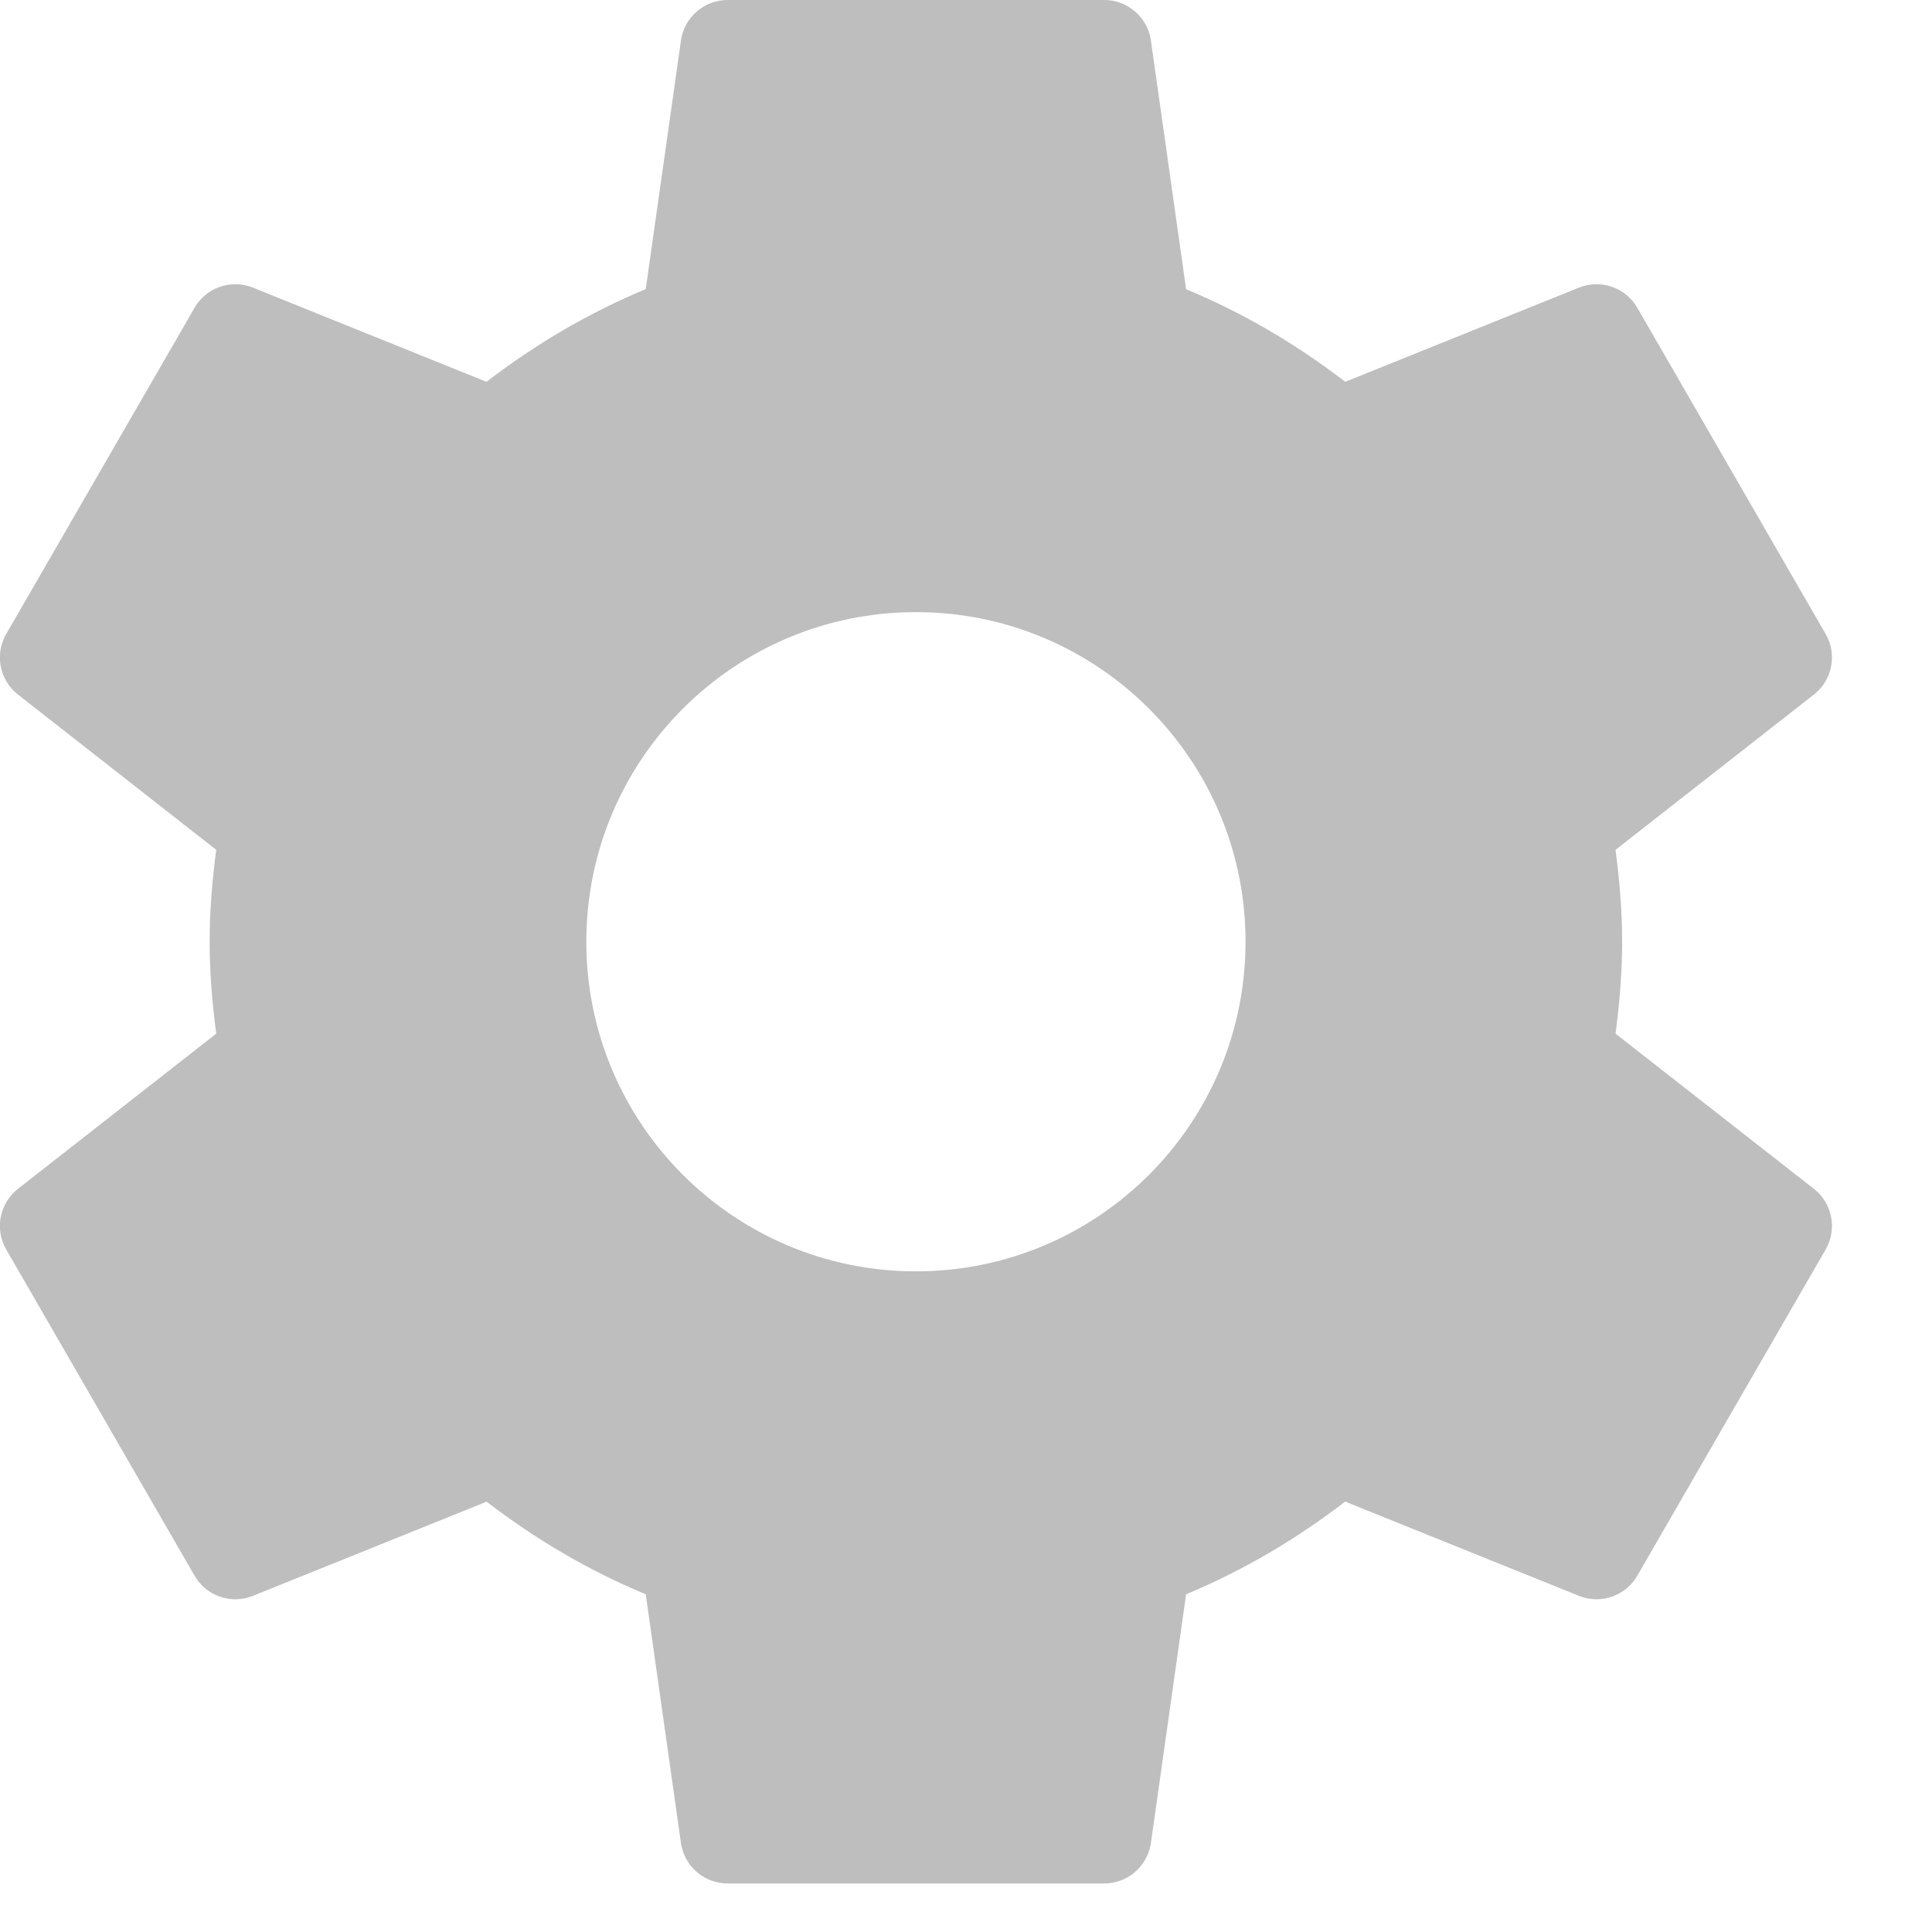
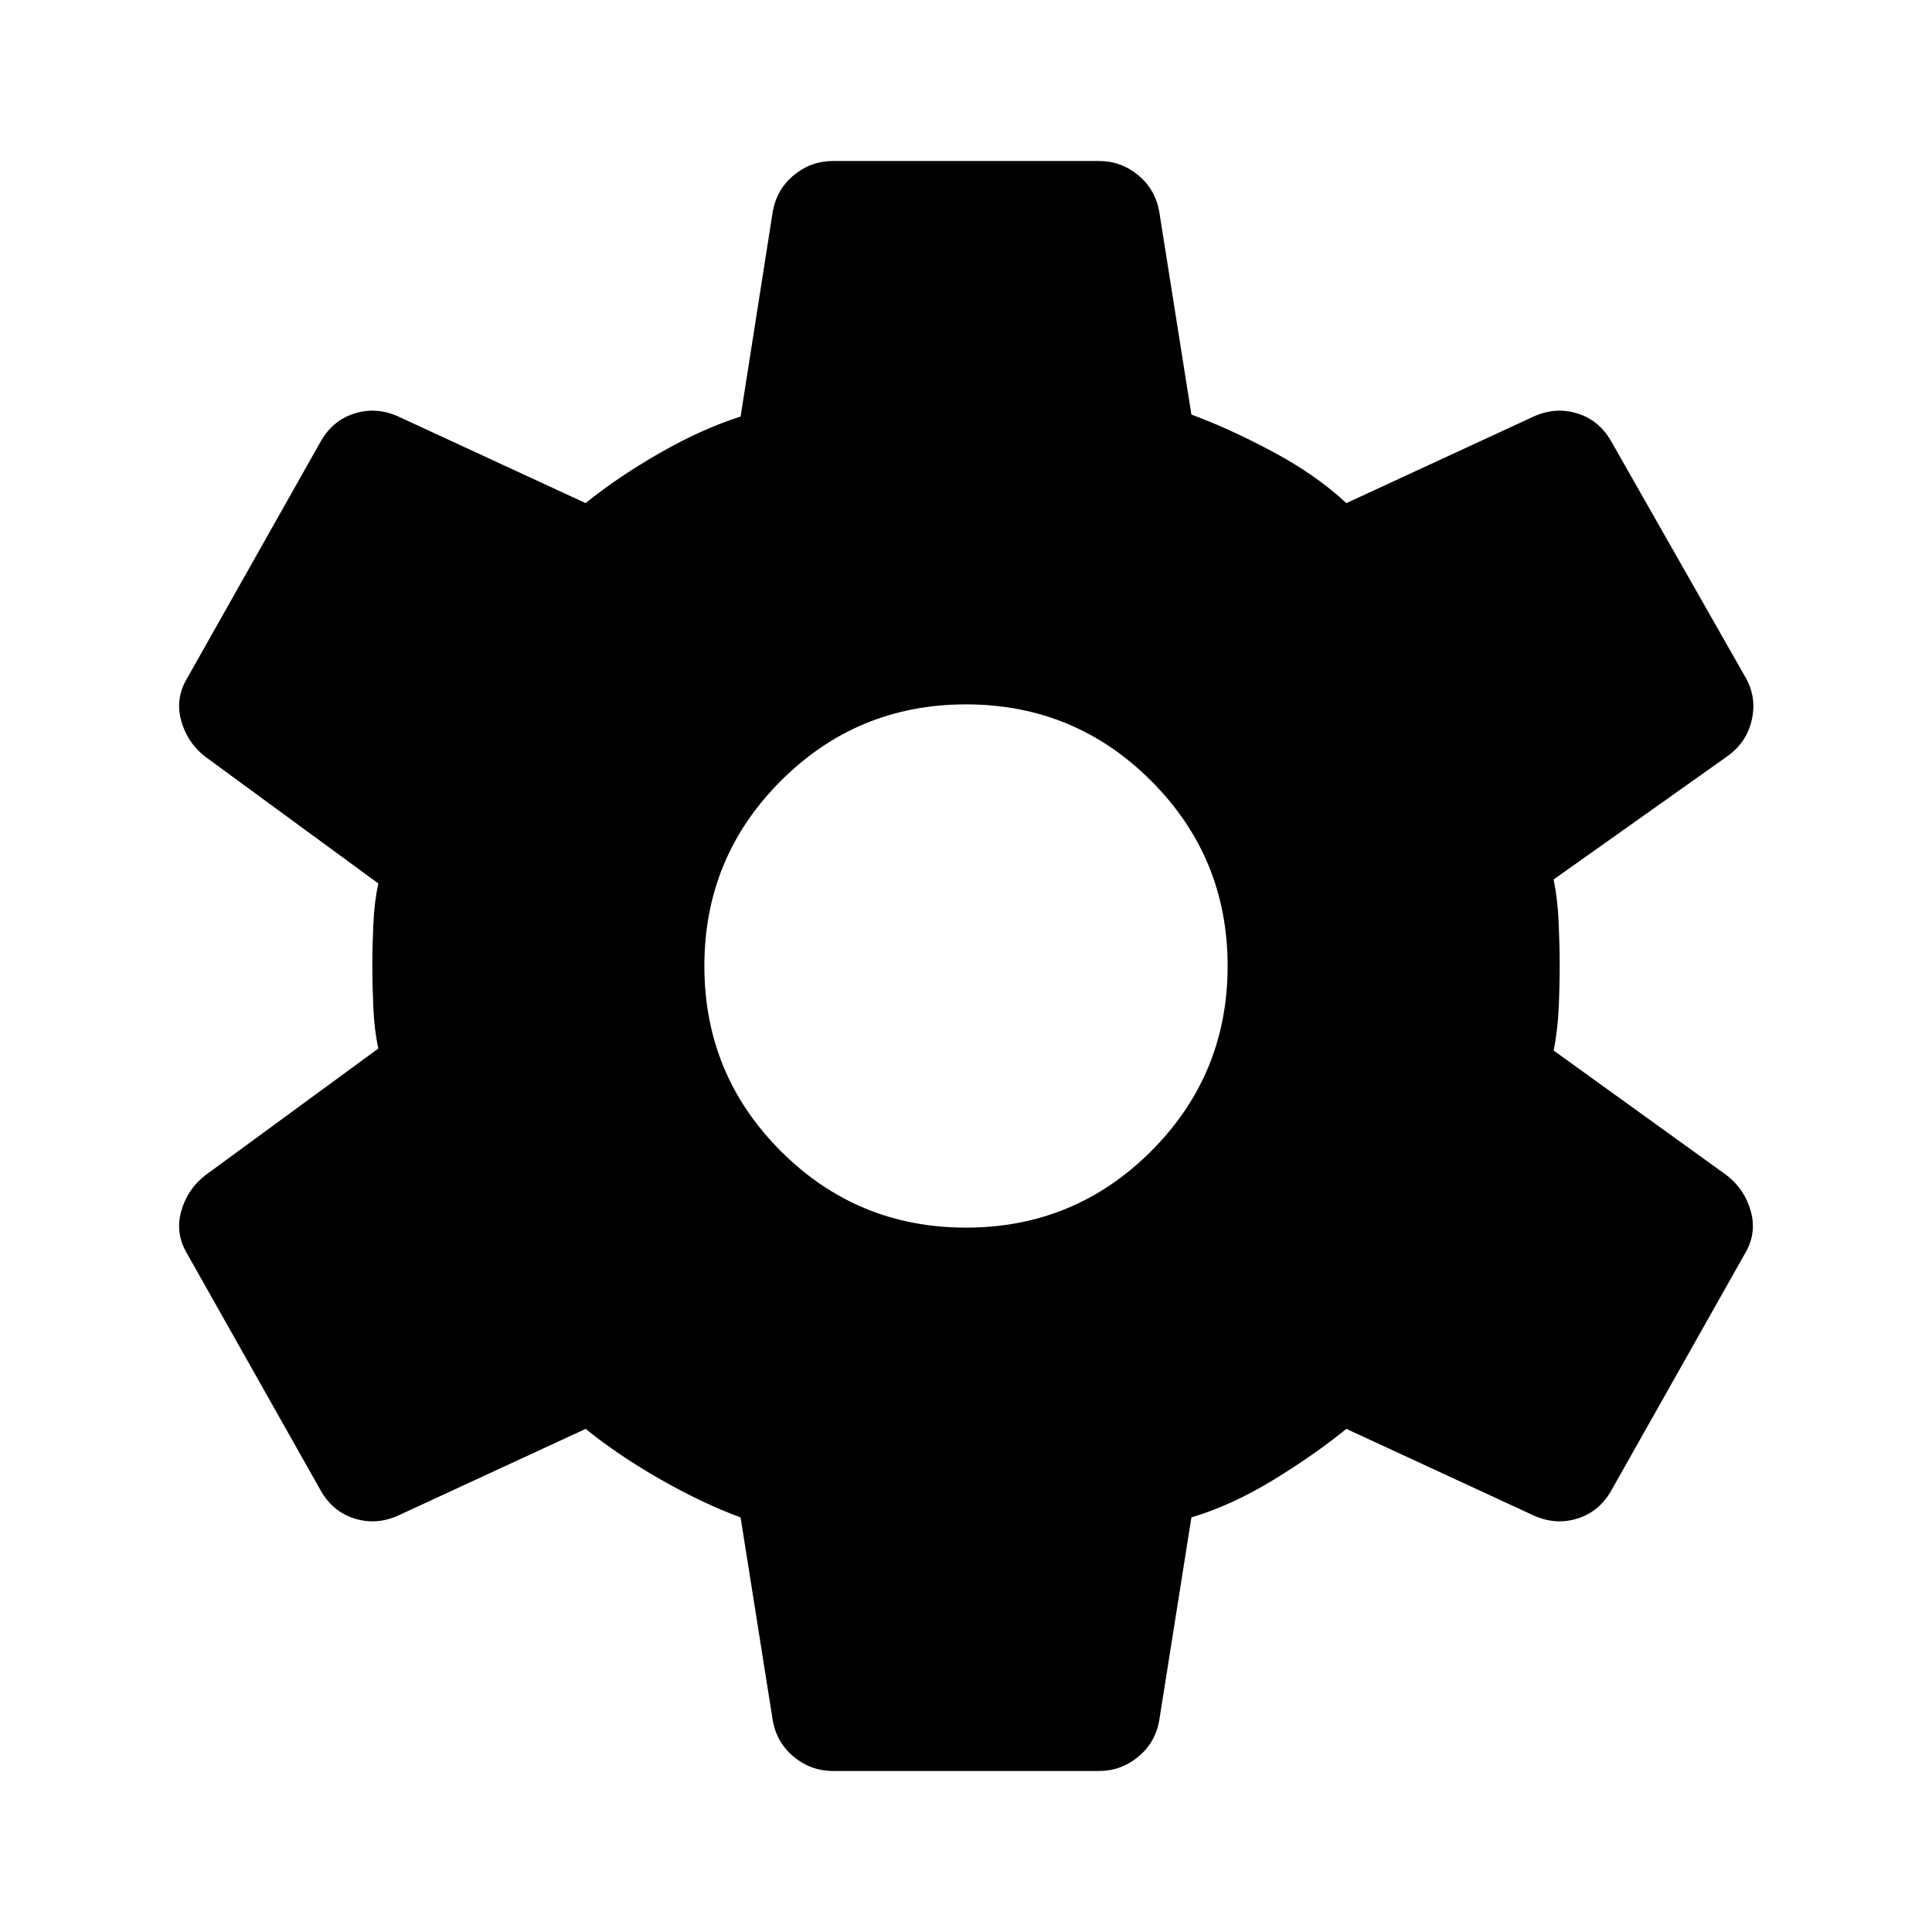
- <svg xmlns="http://www.w3.org/2000/svg" width="100%" height="100%" viewBox="0 0 19 19" version="1.1" xml:space="preserve" style="fill-rule:evenodd;clip-rule:evenodd;stroke-linejoin:round;stroke-miterlimit:1.414;">
-   <g transform="matrix(1,0,0,1,-790.455,-226.484)">
-     <g transform="matrix(1,0,0,1,176,2.65872)">
-       <g id="settings" transform="matrix(0.92613,0,0,0.92613,612.35,221.975)">
-         <path d="M11.999,15.498C10.066,15.498 8.499,13.931 8.499,11.998C8.499,10.065 10.066,8.498 11.999,8.498C13.932,8.498 15.499,10.065 15.499,11.998C15.499,13.931 13.932,15.498 11.999,15.498ZM19.428,12.974C19.47,12.653 19.498,12.329 19.498,11.998C19.498,11.667 19.47,11.343 19.428,11.022L21.541,9.368C21.729,9.216 21.784,8.946 21.659,8.73L19.659,5.266C19.535,5.05 19.273,4.962 19.047,5.049L16.558,6.052C16.042,5.656 15.477,5.321 14.868,5.069L14.493,2.419C14.455,2.181 14.248,1.998 13.999,1.998L9.999,1.998C9.749,1.998 9.543,2.181 9.505,2.419L9.13,5.068C8.52,5.321 7.955,5.656 7.439,6.052L4.951,5.049C4.725,4.962 4.463,5.05 4.339,5.266L2.339,8.73C2.214,8.946 2.269,9.216 2.457,9.368L4.569,11.022C4.527,11.342 4.499,11.667 4.499,11.998C4.499,12.329 4.527,12.654 4.569,12.974L2.457,14.627C2.269,14.78 2.214,15.05 2.339,15.266L4.339,18.73C4.463,18.946 4.725,19.034 4.951,18.947L7.44,17.944C7.956,18.34 8.521,18.675 9.13,18.927L9.505,21.577C9.543,21.815 9.749,21.998 9.999,21.998L13.999,21.998C14.248,21.998 14.455,21.815 14.493,21.577L14.868,18.927C15.476,18.674 16.041,18.34 16.557,17.943L19.047,18.947C19.273,19.034 19.535,18.946 19.659,18.73L21.659,15.266C21.784,15.05 21.729,14.78 21.541,14.627L19.428,12.974Z" style="fill:rgb(190,190,190);fill-rule:nonzero;" />
-       </g>
-     </g>
-   </g>
+ <svg xmlns="http://www.w3.org/2000/svg" height="48" width="48">
+   <path d="M27.3 44H20.7Q20.15 44 19.725 43.65Q19.3 43.3 19.2 42.75L18.4 37.7Q17.45 37.35 16.4 36.75Q15.35 36.15 14.55 35.5L9.9 37.65Q9.35 37.9 8.8 37.725Q8.25 37.55 7.95 37L4.65 31.15Q4.35 30.65 4.5 30.1Q4.65 29.55 5.1 29.2L9.4 26.05Q9.3 25.6 9.275 25.025Q9.25 24.45 9.25 24Q9.25 23.55 9.275 22.975Q9.3 22.4 9.4 21.95L5.1 18.8Q4.65 18.45 4.5 17.9Q4.35 17.35 4.65 16.85L7.95 11Q8.25 10.45 8.8 10.275Q9.35 10.1 9.9 10.35L14.55 12.5Q15.35 11.85 16.4 11.25Q17.45 10.65 18.4 10.35L19.2 5.25Q19.3 4.7 19.725 4.35Q20.15 4 20.7 4H27.3Q27.85 4 28.275 4.35Q28.7 4.7 28.8 5.25L29.6 10.3Q30.55 10.65 31.625 11.225Q32.7 11.8 33.45 12.5L38.1 10.35Q38.65 10.1 39.2 10.275Q39.75 10.45 40.05 11L43.35 16.8Q43.65 17.3 43.525 17.875Q43.4 18.45 42.9 18.8L38.6 21.85Q38.7 22.35 38.725 22.925Q38.75 23.5 38.75 24Q38.75 24.5 38.725 25.05Q38.7 25.6 38.6 26.1L42.9 29.2Q43.35 29.55 43.5 30.1Q43.65 30.65 43.35 31.15L40.05 37Q39.75 37.55 39.2 37.725Q38.65 37.9 38.1 37.65L33.45 35.5Q32.65 36.15 31.625 36.775Q30.6 37.4 29.6 37.7L28.8 42.75Q28.7 43.3 28.275 43.65Q27.85 44 27.3 44ZM24 30.5Q26.7 30.5 28.6 28.6Q30.5 26.7 30.5 24Q30.5 21.3 28.6 19.4Q26.7 17.5 24 17.5Q21.3 17.5 19.4 19.4Q17.5 21.3 17.5 24Q17.5 26.7 19.4 28.6Q21.3 30.5 24 30.5Z" />
</svg>
